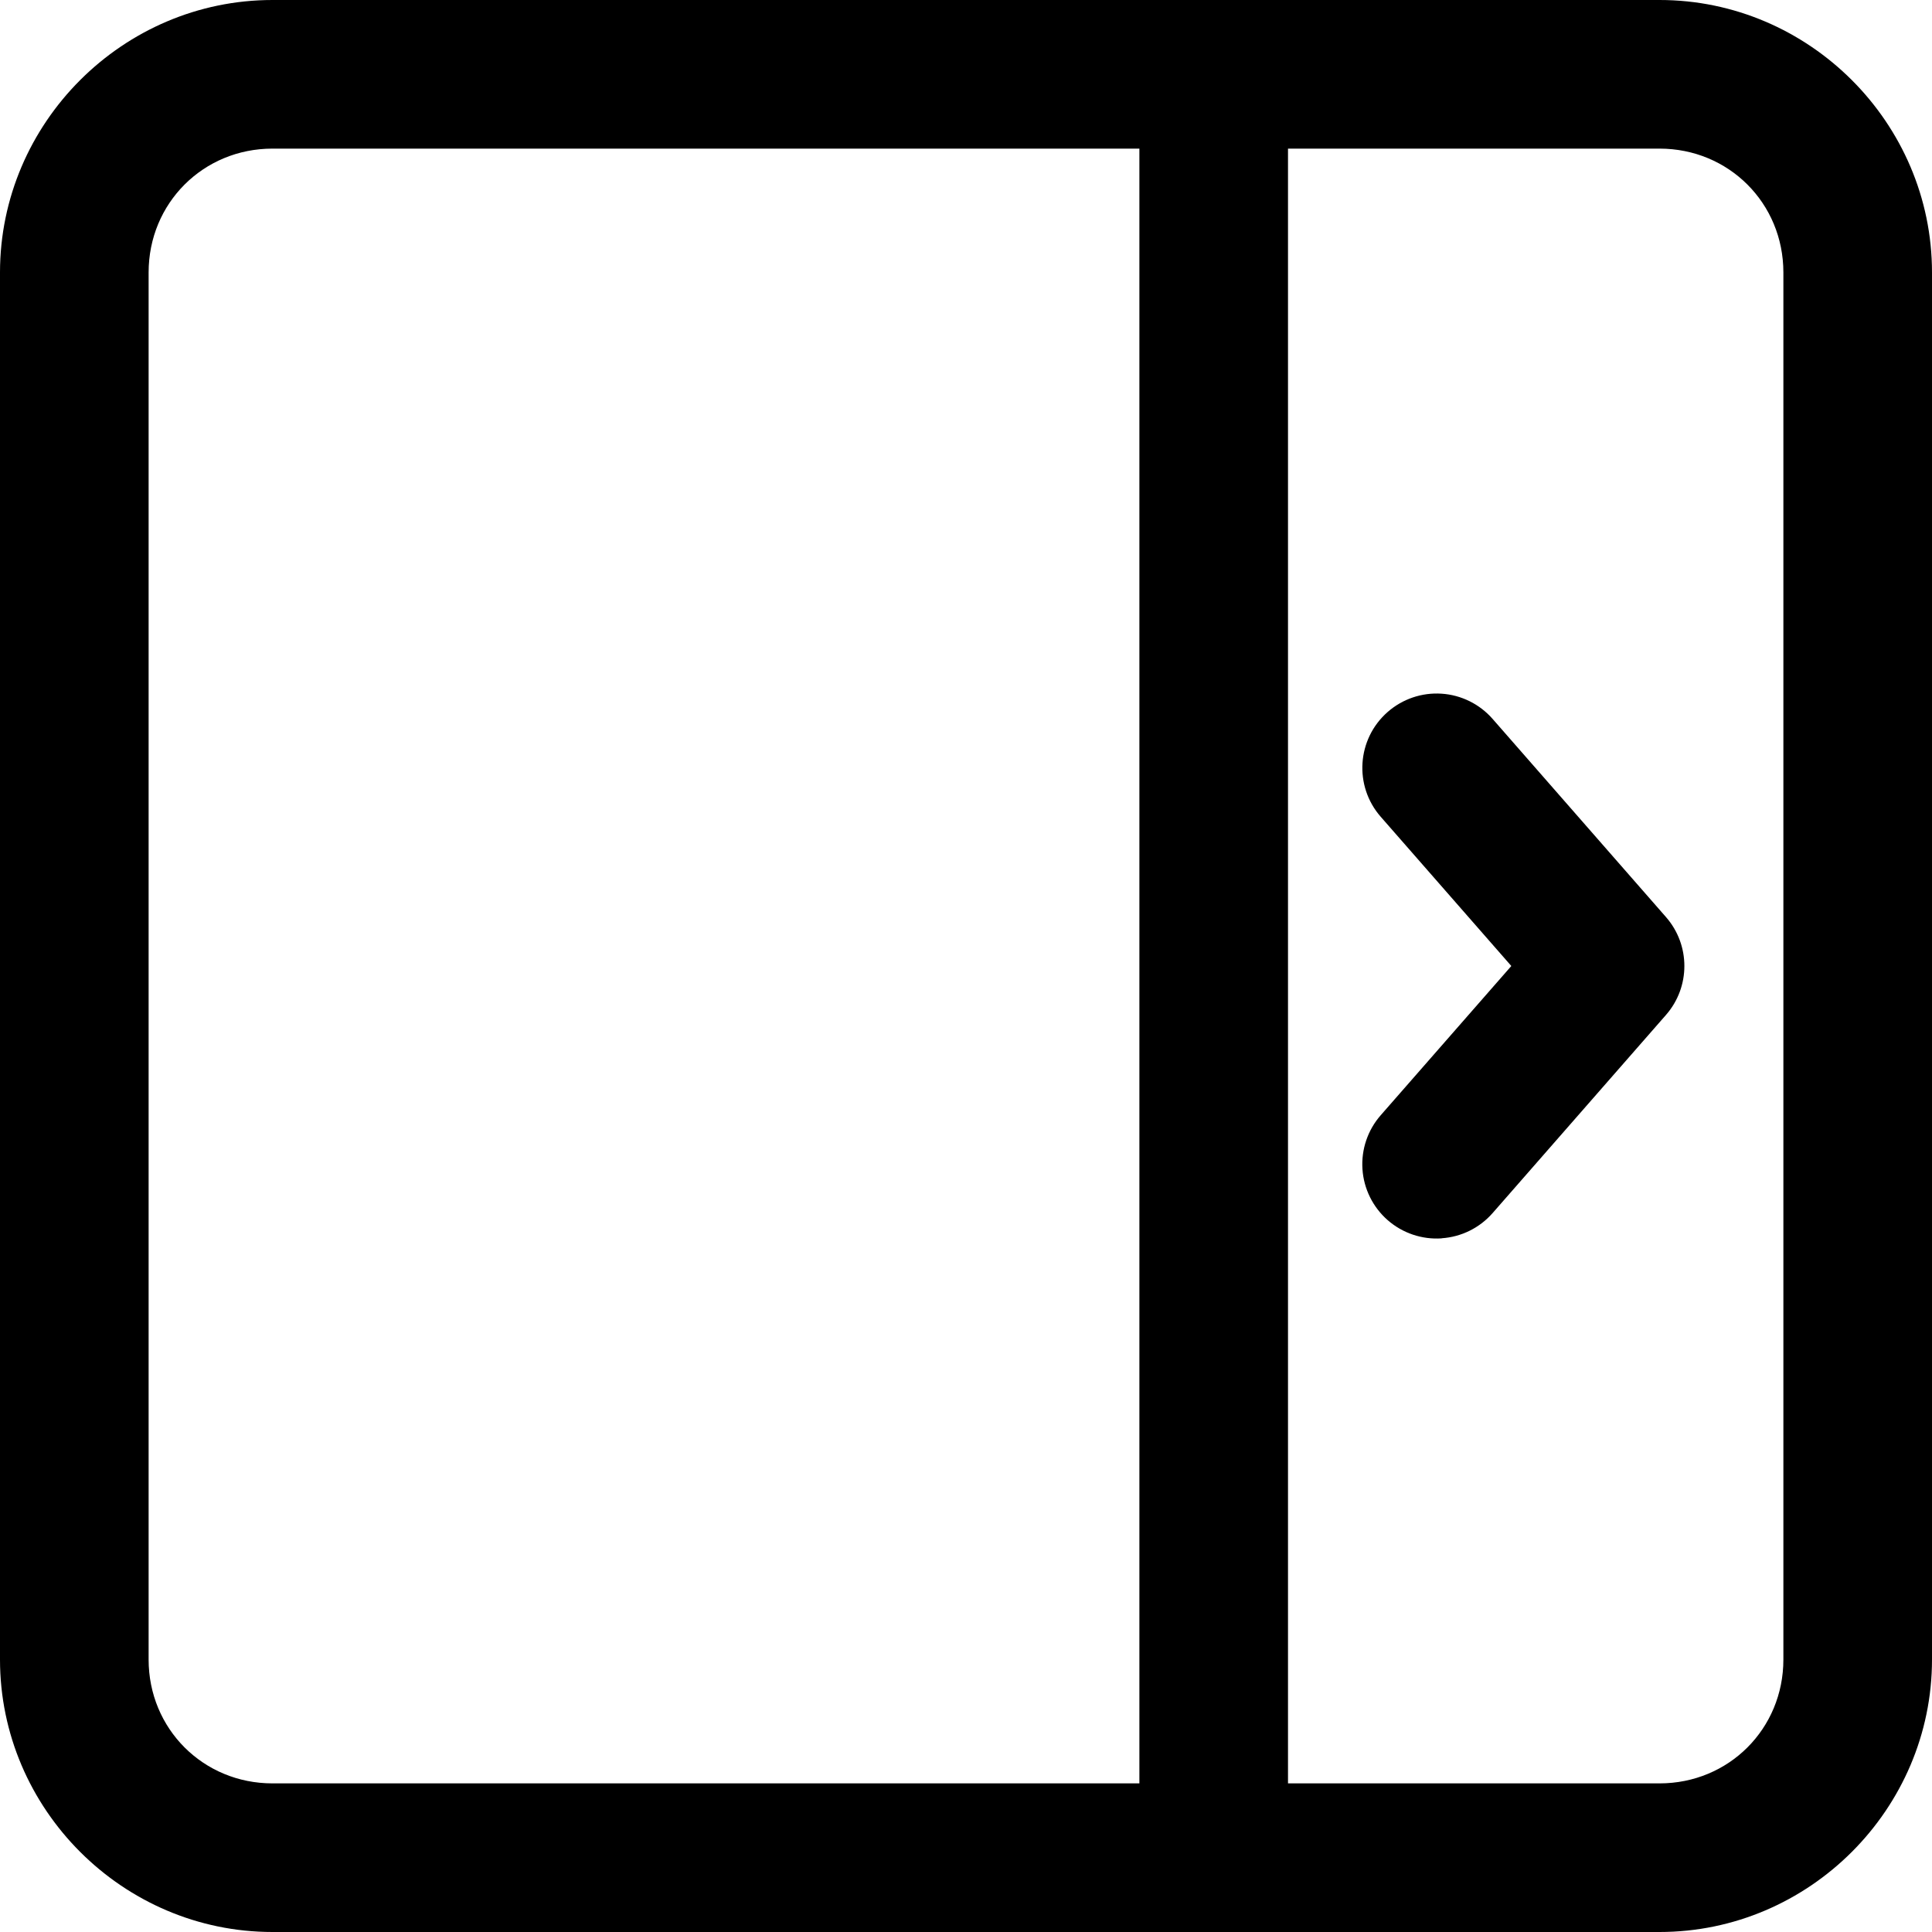
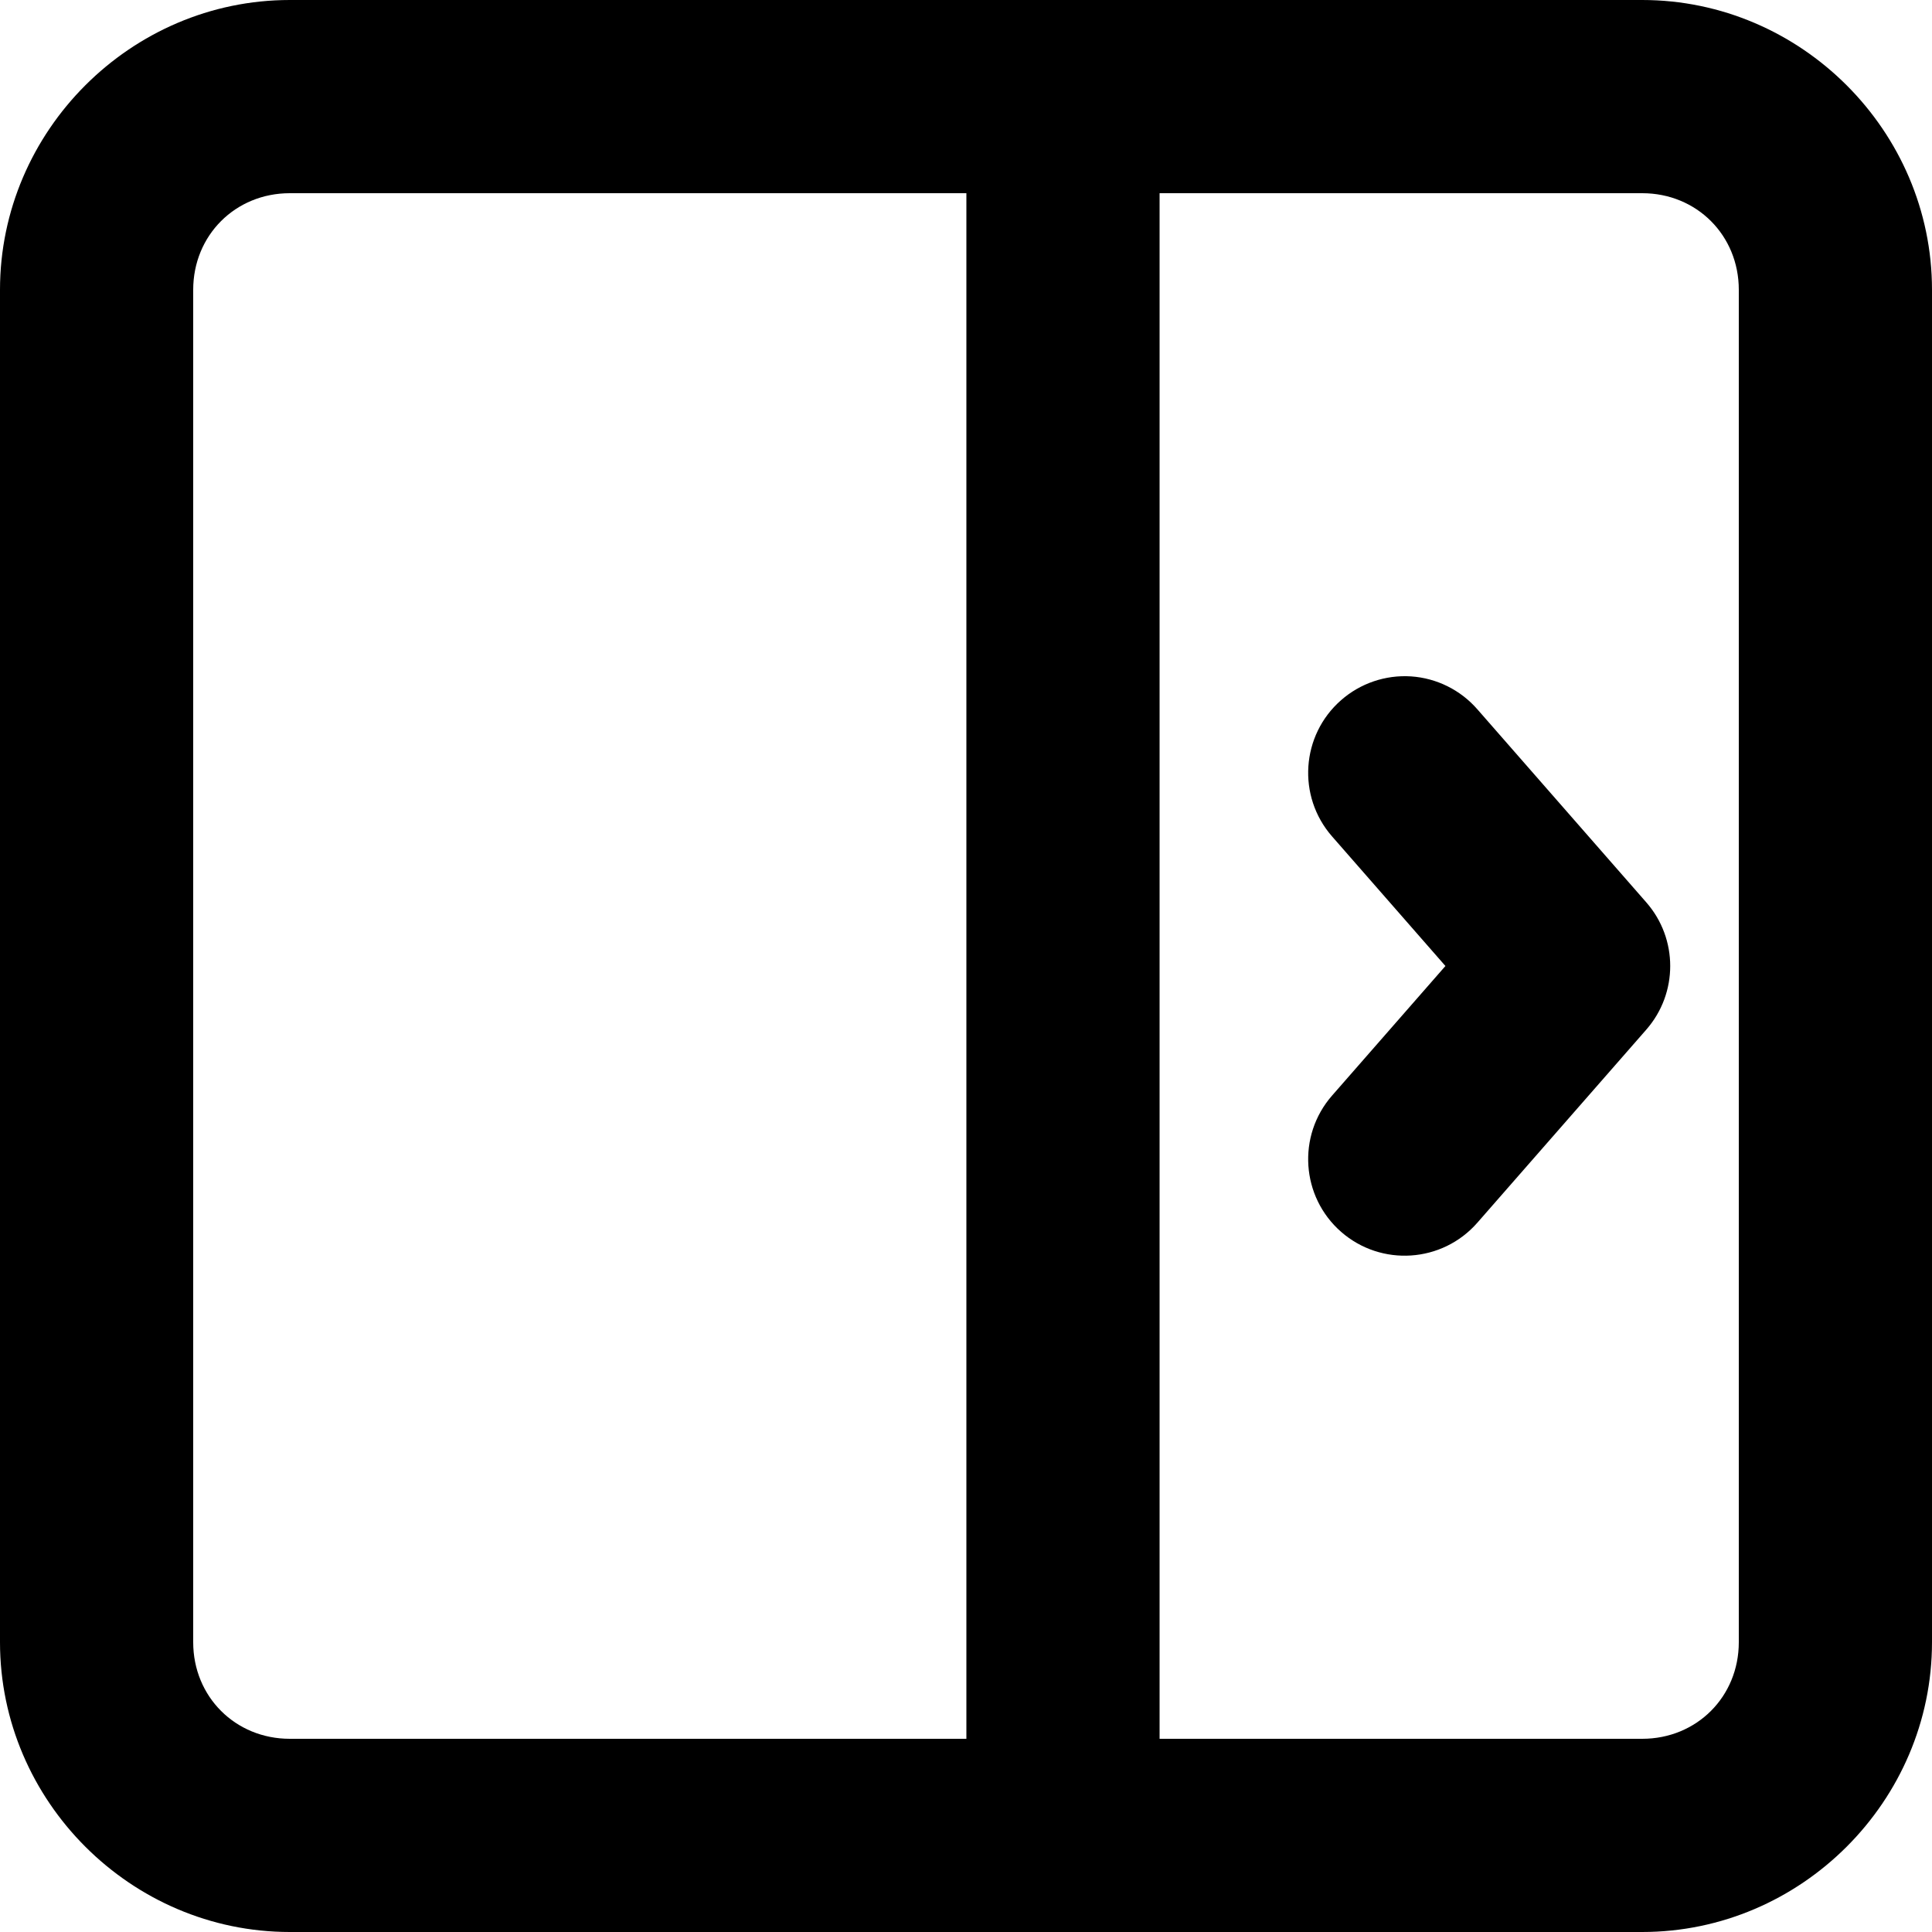
- <svg viewBox="0 0 19.5 19.5">
-   <path d="m 16.75,19.5 c 1.51,0 2.75,-1.24 2.75,-2.75 v -14 C 19.5,1.24 18.26,0 16.75,0 h -4.5 -9.5 C 1.24,0 0,1.24 0,2.75 v 14 c 0,1.51 1.24,2.75 2.75,2.75 h 9.5 z m 0,-1.5 H 13 V 1.5 h 3.75 C 17.449,1.5 18,2.051 18,2.75 v 14 C 18,17.449 17.449,18 16.75,18 Z M 11.5,18 H 2.75 C 2.051,18 1.5,17.449 1.5,16.75 v -14 C 1.5,2.051 2.051,1.5 2.75,1.5 h 8.75 z m 3.051,-5.502 a 0.75,0.75 0 0 0 0.514,-0.254 l 1.75,-2 a 0.75,0.75 0 0 0 0,-0.988 l -1.75,-2 A 0.75,0.75 0 0 0 14.006,7.186 0.75,0.75 0 0 0 13.936,8.244 L 15.254,9.75 13.936,11.256 a 0.75,0.75 0 0 0 0.07,1.059 0.75,0.75 0 0 0 0.545,0.184 z" />
+ <svg viewBox="0 0 20 20">
+   <path d="M 3 0 C 1.355 0 0 1.355 0 3 L 0 17 C 0 18.645 1.355 20 3 20 L 11.004 20 L 17 20 C 18.645 20 20 18.645 20 17 L 20 3 C 20 1.355 18.645 0 17 0 L 11.004 0 L 3 0 z M 3 2 L 10.004 2 L 10.004 18 L 3 18 C 2.436 18 2 17.564 2 17 L 2 3 C 2 2.436 2.436 2 3 2 z M 12.004 2 L 17 2 C 17.564 2 18 2.436 18 3 L 18 17 C 18 17.564 17.564 18 17 18 L 12.004 18 L 12.004 2 z M 14.607 7.002 A 1 1 0 0 0 13.883 7.248 A 1 1 0 0 0 13.789 8.658 L 14.963 10 L 13.789 11.342 A 1 1 0 0 0 13.883 12.752 A 1 1 0 0 0 15.293 12.658 L 17.043 10.658 A 1 1 0 0 0 17.043 9.342 L 15.293 7.342 A 1 1 0 0 0 14.607 7.002 z " />
</svg>
